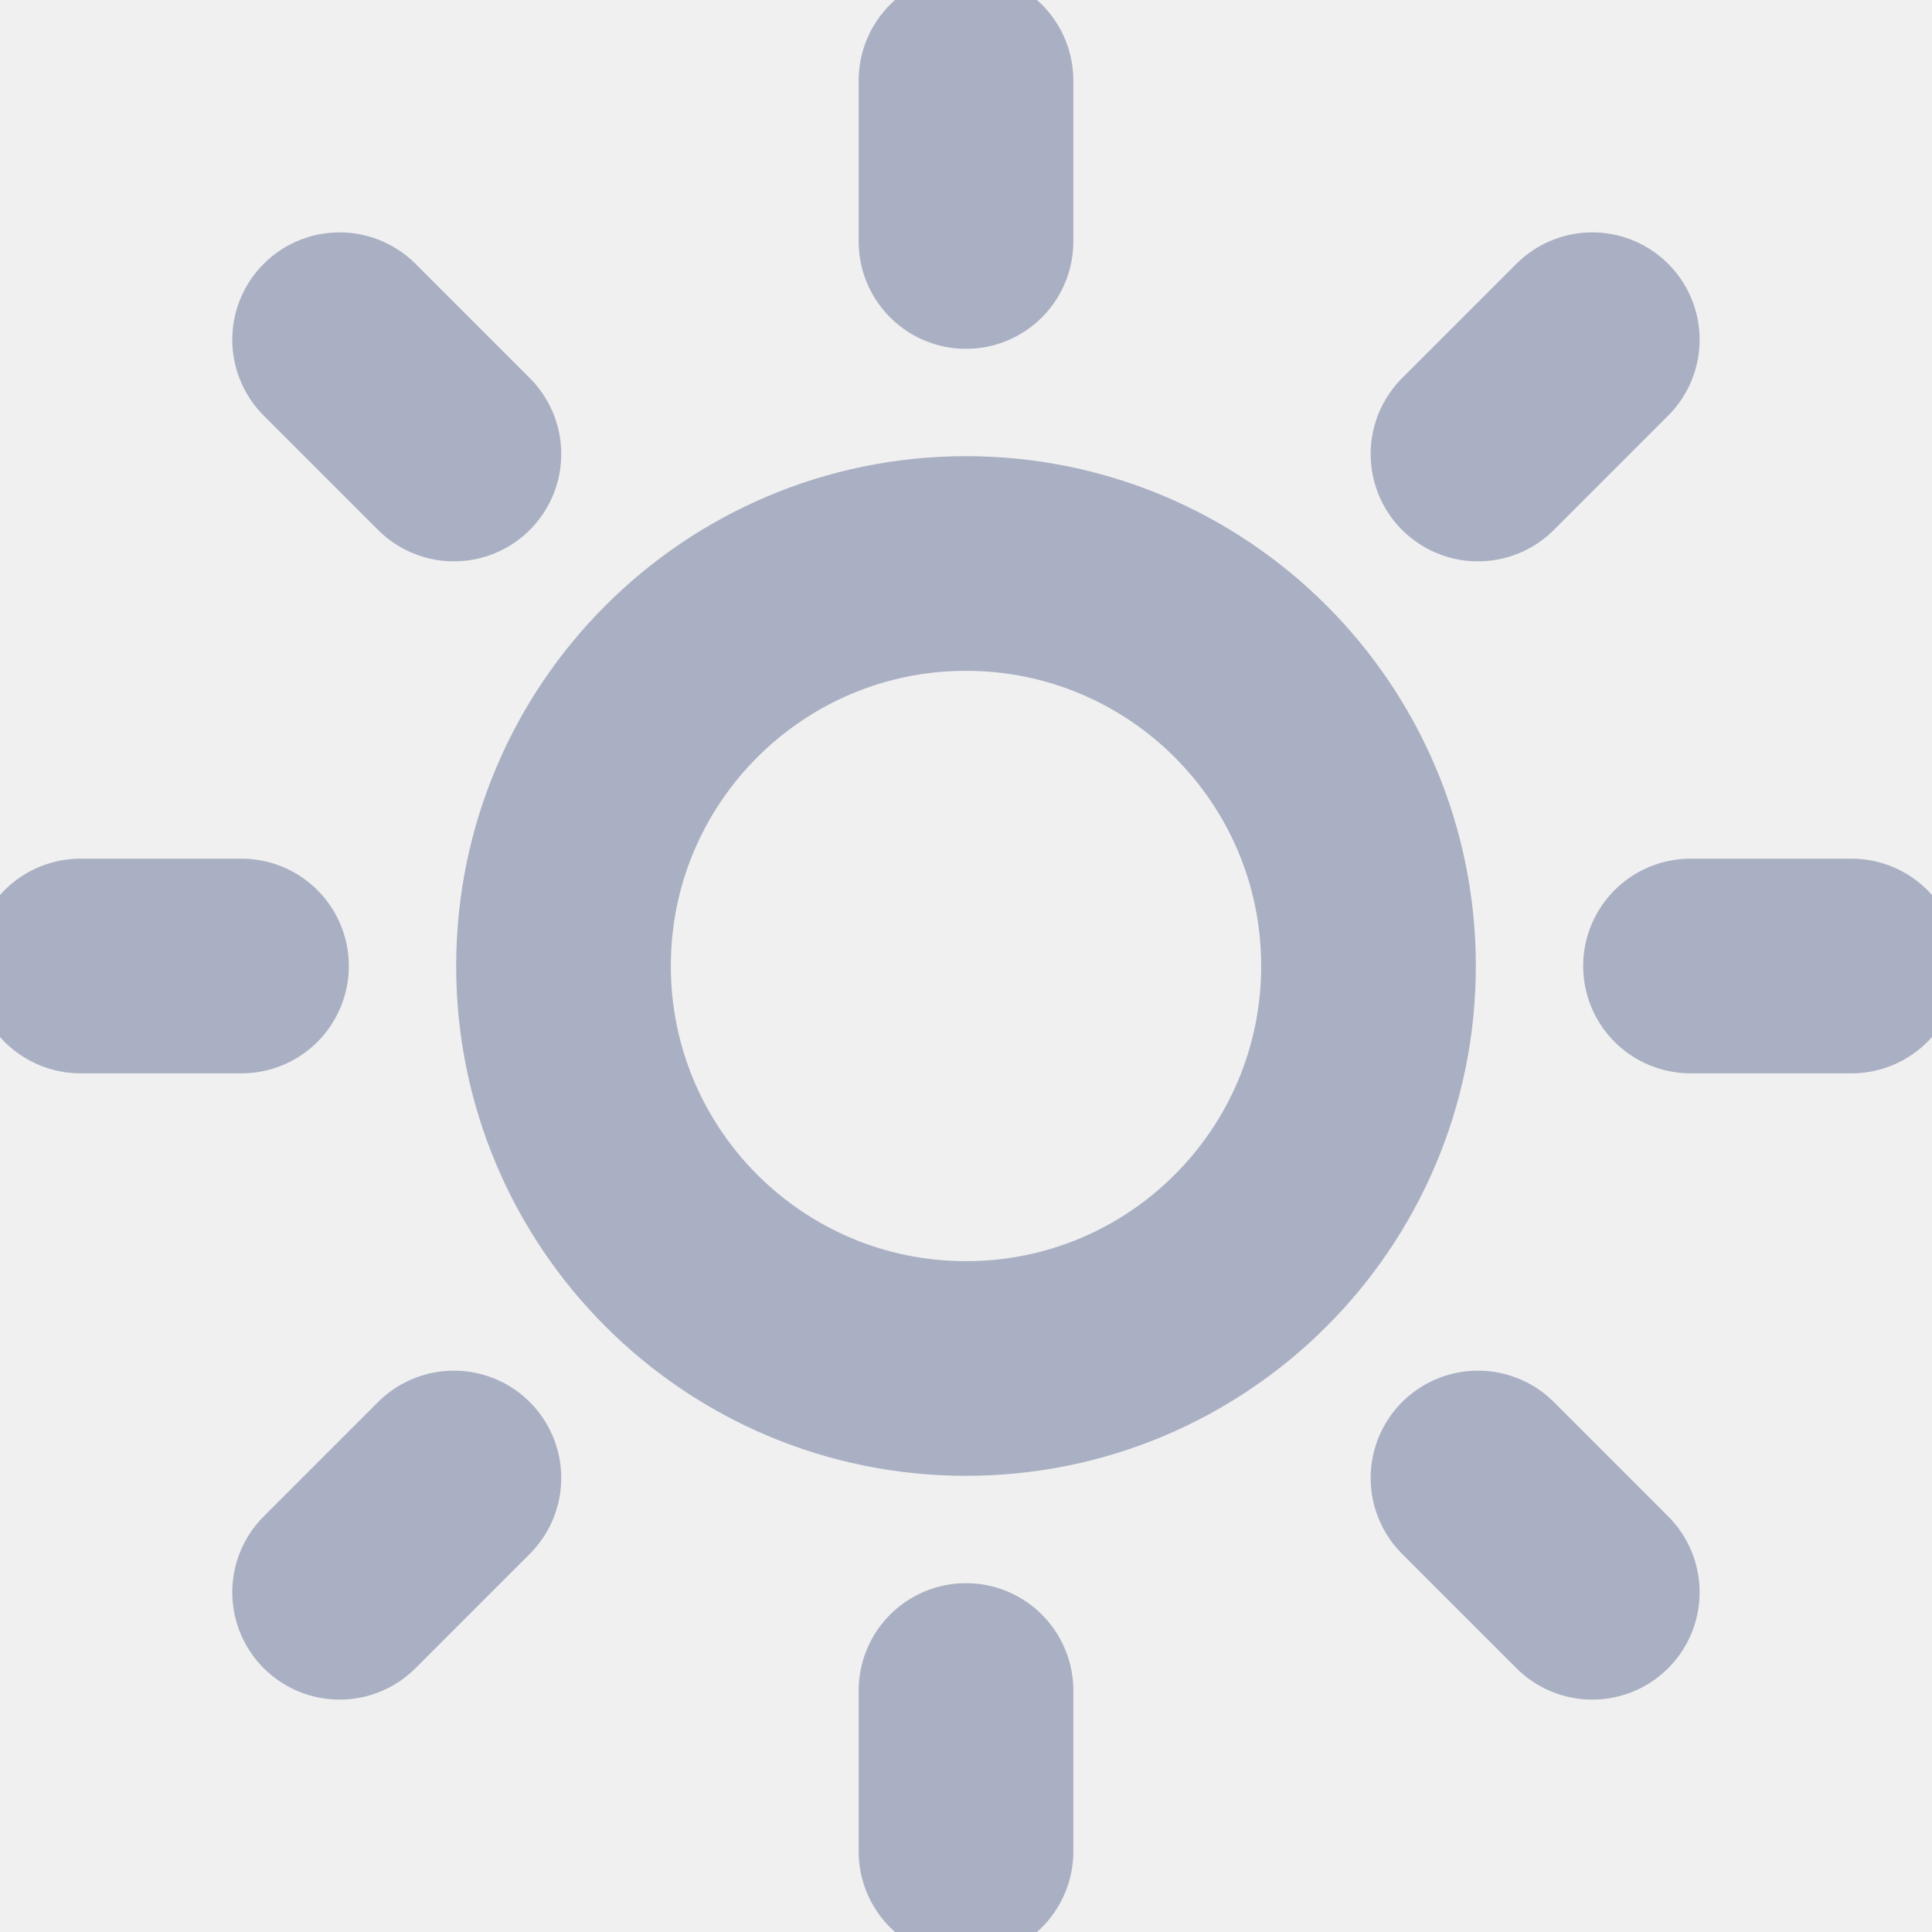
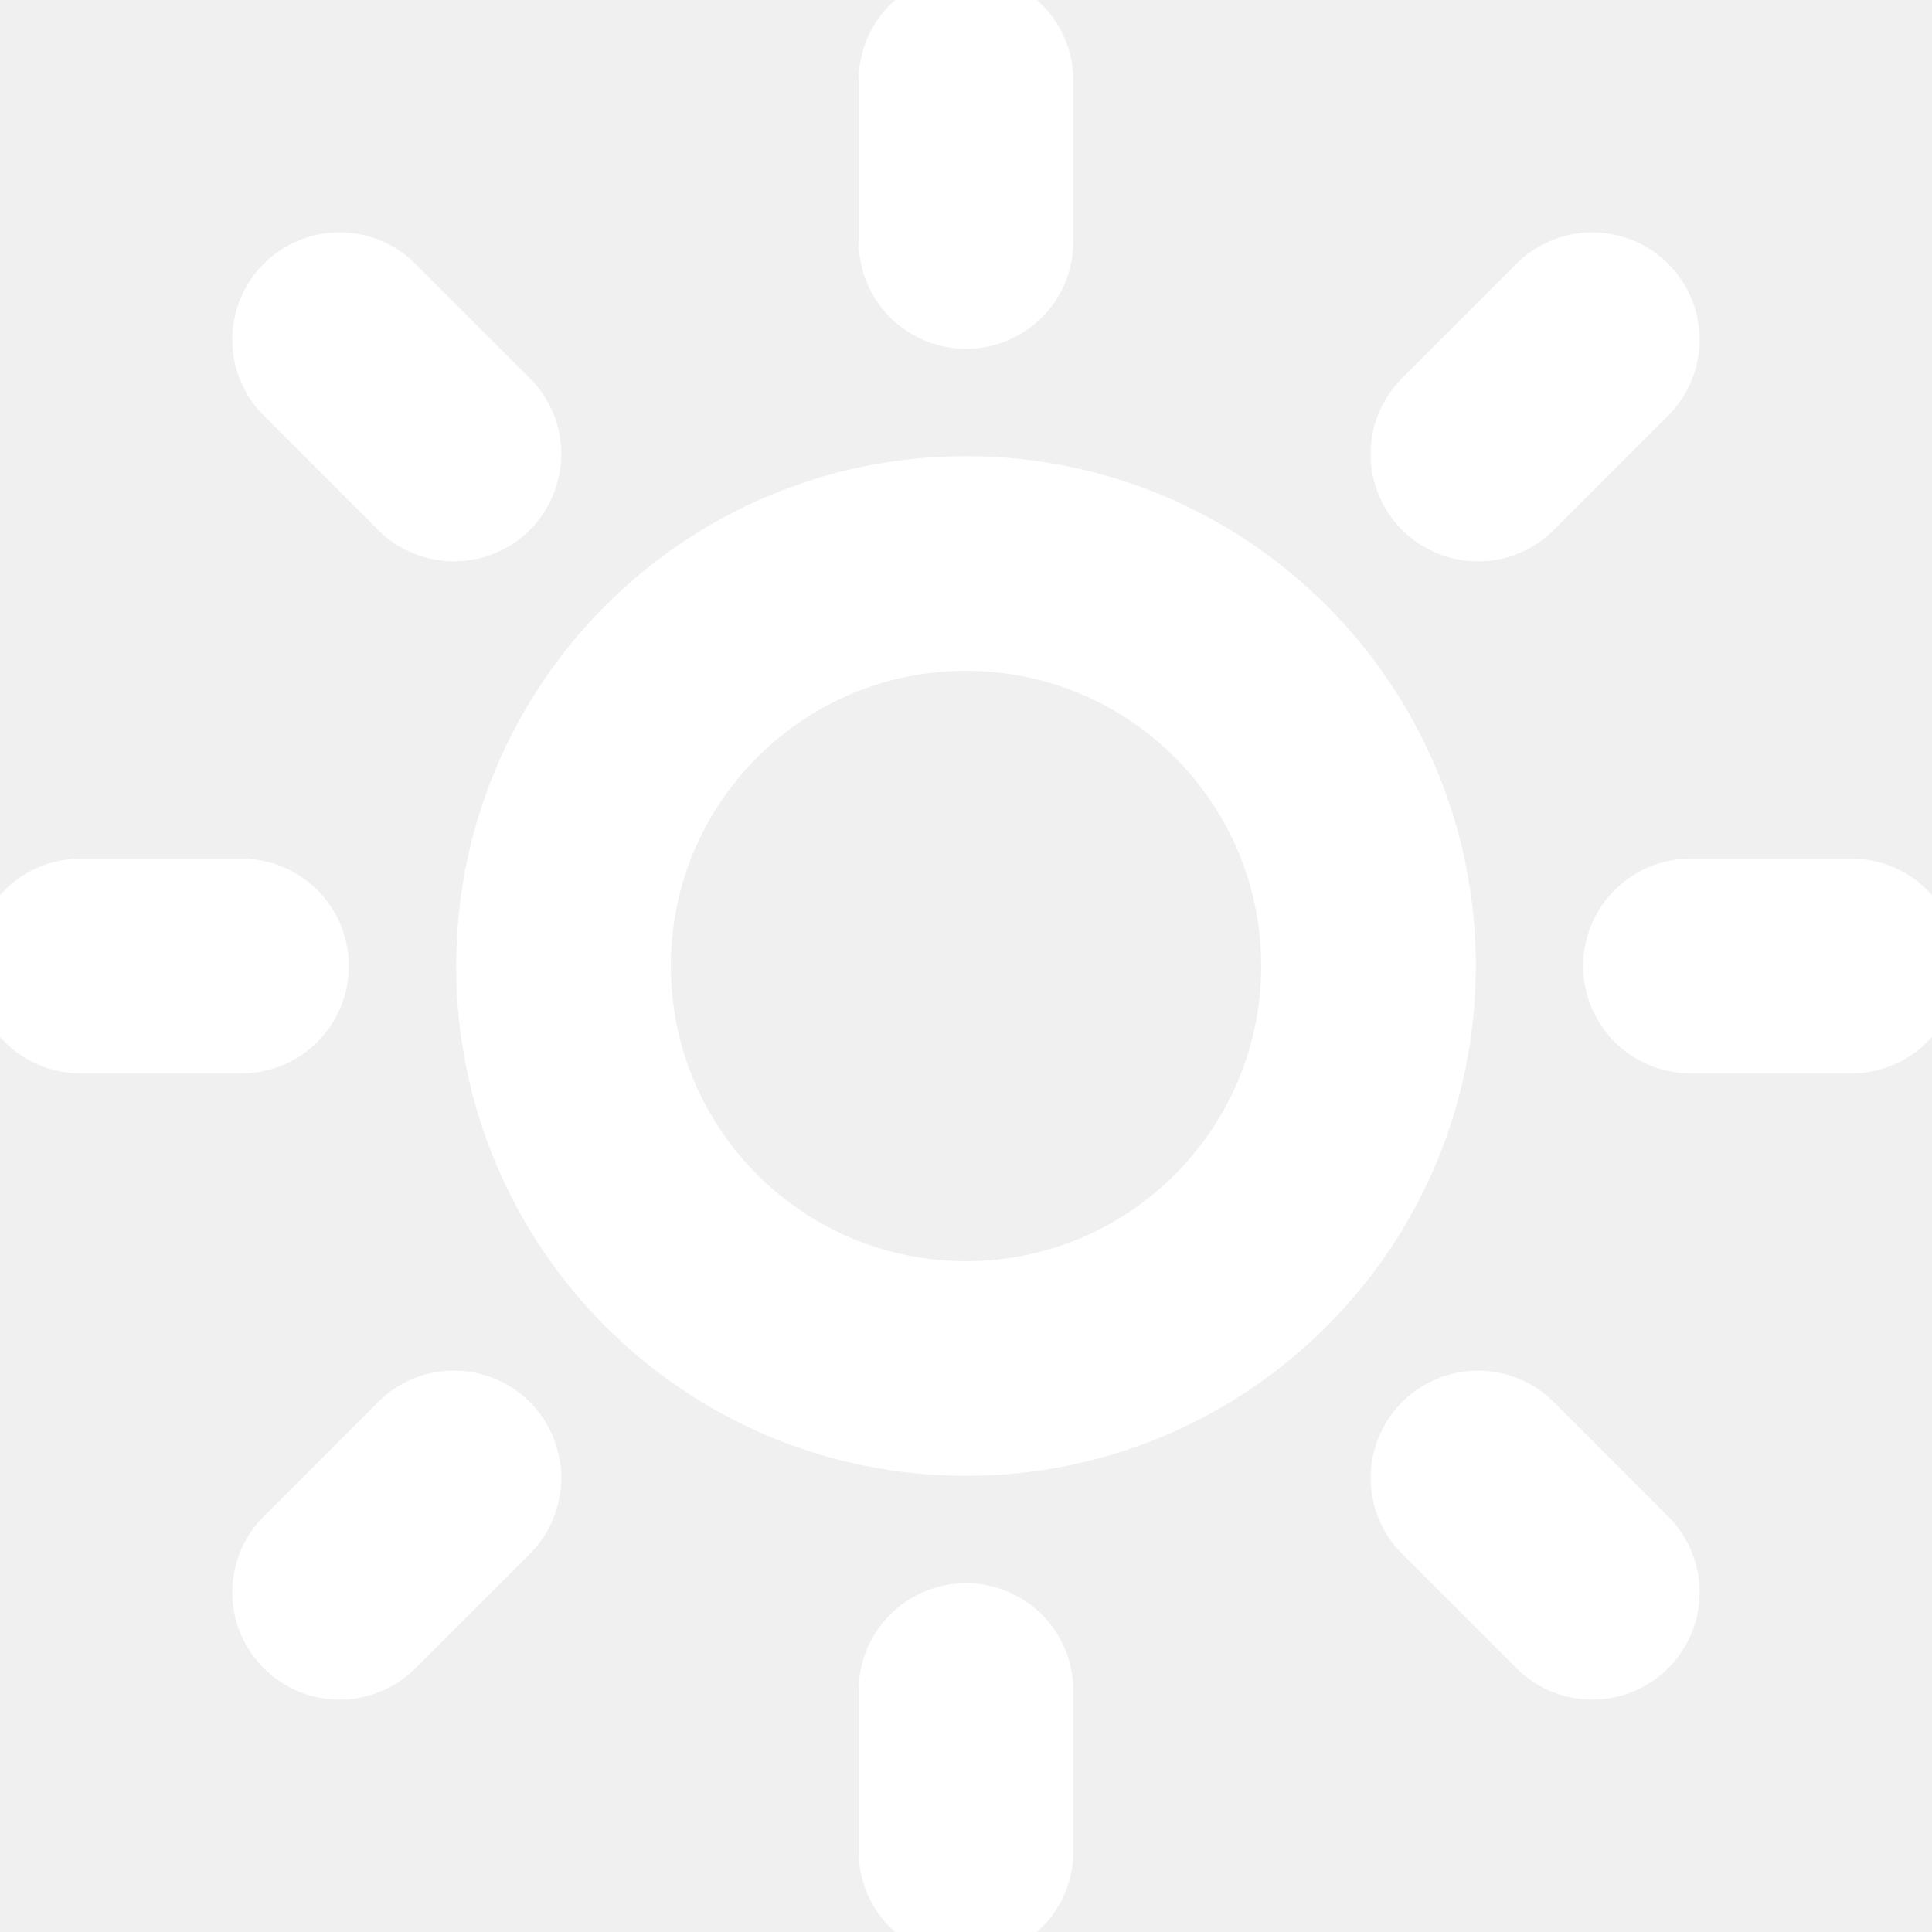
<svg xmlns="http://www.w3.org/2000/svg" width="18" height="18" viewBox="0 0 18 18" fill="none">
  <g clip-path="url(#clip0_3595_16281)">
-     <path d="M9 12.75C11.071 12.75 12.75 11.071 12.75 9C12.75 6.929 11.071 5.25 9 5.25C6.929 5.25 5.25 6.929 5.25 9C5.25 11.071 6.929 12.75 9 12.75Z" stroke="#AAB0C3" stroke-width="2" stroke-linecap="round" stroke-linejoin="round" />
-     <path d="M9 0.75V2.25" stroke="#AAB0C3" stroke-width="2" stroke-linecap="round" stroke-linejoin="round" />
-     <path d="M9 15.75V17.25" stroke="#AAB0C3" stroke-width="2" stroke-linecap="round" stroke-linejoin="round" />
-     <path d="M3.164 3.165L4.229 4.23" stroke="#AAB0C3" stroke-width="2" stroke-linecap="round" stroke-linejoin="round" />
-     <path d="M13.77 13.77L14.835 14.835" stroke="#AAB0C3" stroke-width="2" stroke-linecap="round" stroke-linejoin="round" />
-     <path d="M0.75 9H2.25" stroke="#AAB0C3" stroke-width="2" stroke-linecap="round" stroke-linejoin="round" />
-     <path d="M15.75 9H17.25" stroke="#AAB0C3" stroke-width="2" stroke-linecap="round" stroke-linejoin="round" />
-     <path d="M3.164 14.835L4.229 13.77" stroke="#AAB0C3" stroke-width="2" stroke-linecap="round" stroke-linejoin="round" />
-     <path d="M13.77 4.23L14.835 3.165" stroke="#AAB0C3" stroke-width="2" stroke-linecap="round" stroke-linejoin="round" />
+     <path d="M9 12.75C11.071 12.75 12.75 11.071 12.75 9C12.75 6.929 11.071 5.25 9 5.25C6.929 5.25 5.25 6.929 5.25 9C5.25 11.071 6.929 12.75 9 12.75Z" stroke="#FFFFFF" stroke-width="2" stroke-linecap="round" stroke-linejoin="round" />
+     <path d="M9 0.75V2.25" stroke="#FFFFFF" stroke-width="2" stroke-linecap="round" stroke-linejoin="round" />
+     <path d="M9 15.75V17.25" stroke="#FFFFFF" stroke-width="2" stroke-linecap="round" stroke-linejoin="round" />
+     <path d="M3.164 3.165L4.229 4.23" stroke="#FFFFFF" stroke-width="2" stroke-linecap="round" stroke-linejoin="round" />
+     <path d="M13.77 13.77L14.835 14.835" stroke="#FFFFFF" stroke-width="2" stroke-linecap="round" stroke-linejoin="round" />
+     <path d="M0.75 9H2.25" stroke="#FFFFFF" stroke-width="2" stroke-linecap="round" stroke-linejoin="round" />
+     <path d="M15.75 9H17.25" stroke="#FFFFFF" stroke-width="2" stroke-linecap="round" stroke-linejoin="round" />
+     <path d="M3.164 14.835L4.229 13.77" stroke="#FFFFFF" stroke-width="2" stroke-linecap="round" stroke-linejoin="round" />
+     <path d="M13.77 4.23L14.835 3.165" stroke="#FFFFFF" stroke-width="2" stroke-linecap="round" stroke-linejoin="round" />
  </g>
  <defs>
    <clipPath id="clip0_3595_16281">
      <rect width="18" height="18" fill="white" />
    </clipPath>
  </defs>
</svg>
